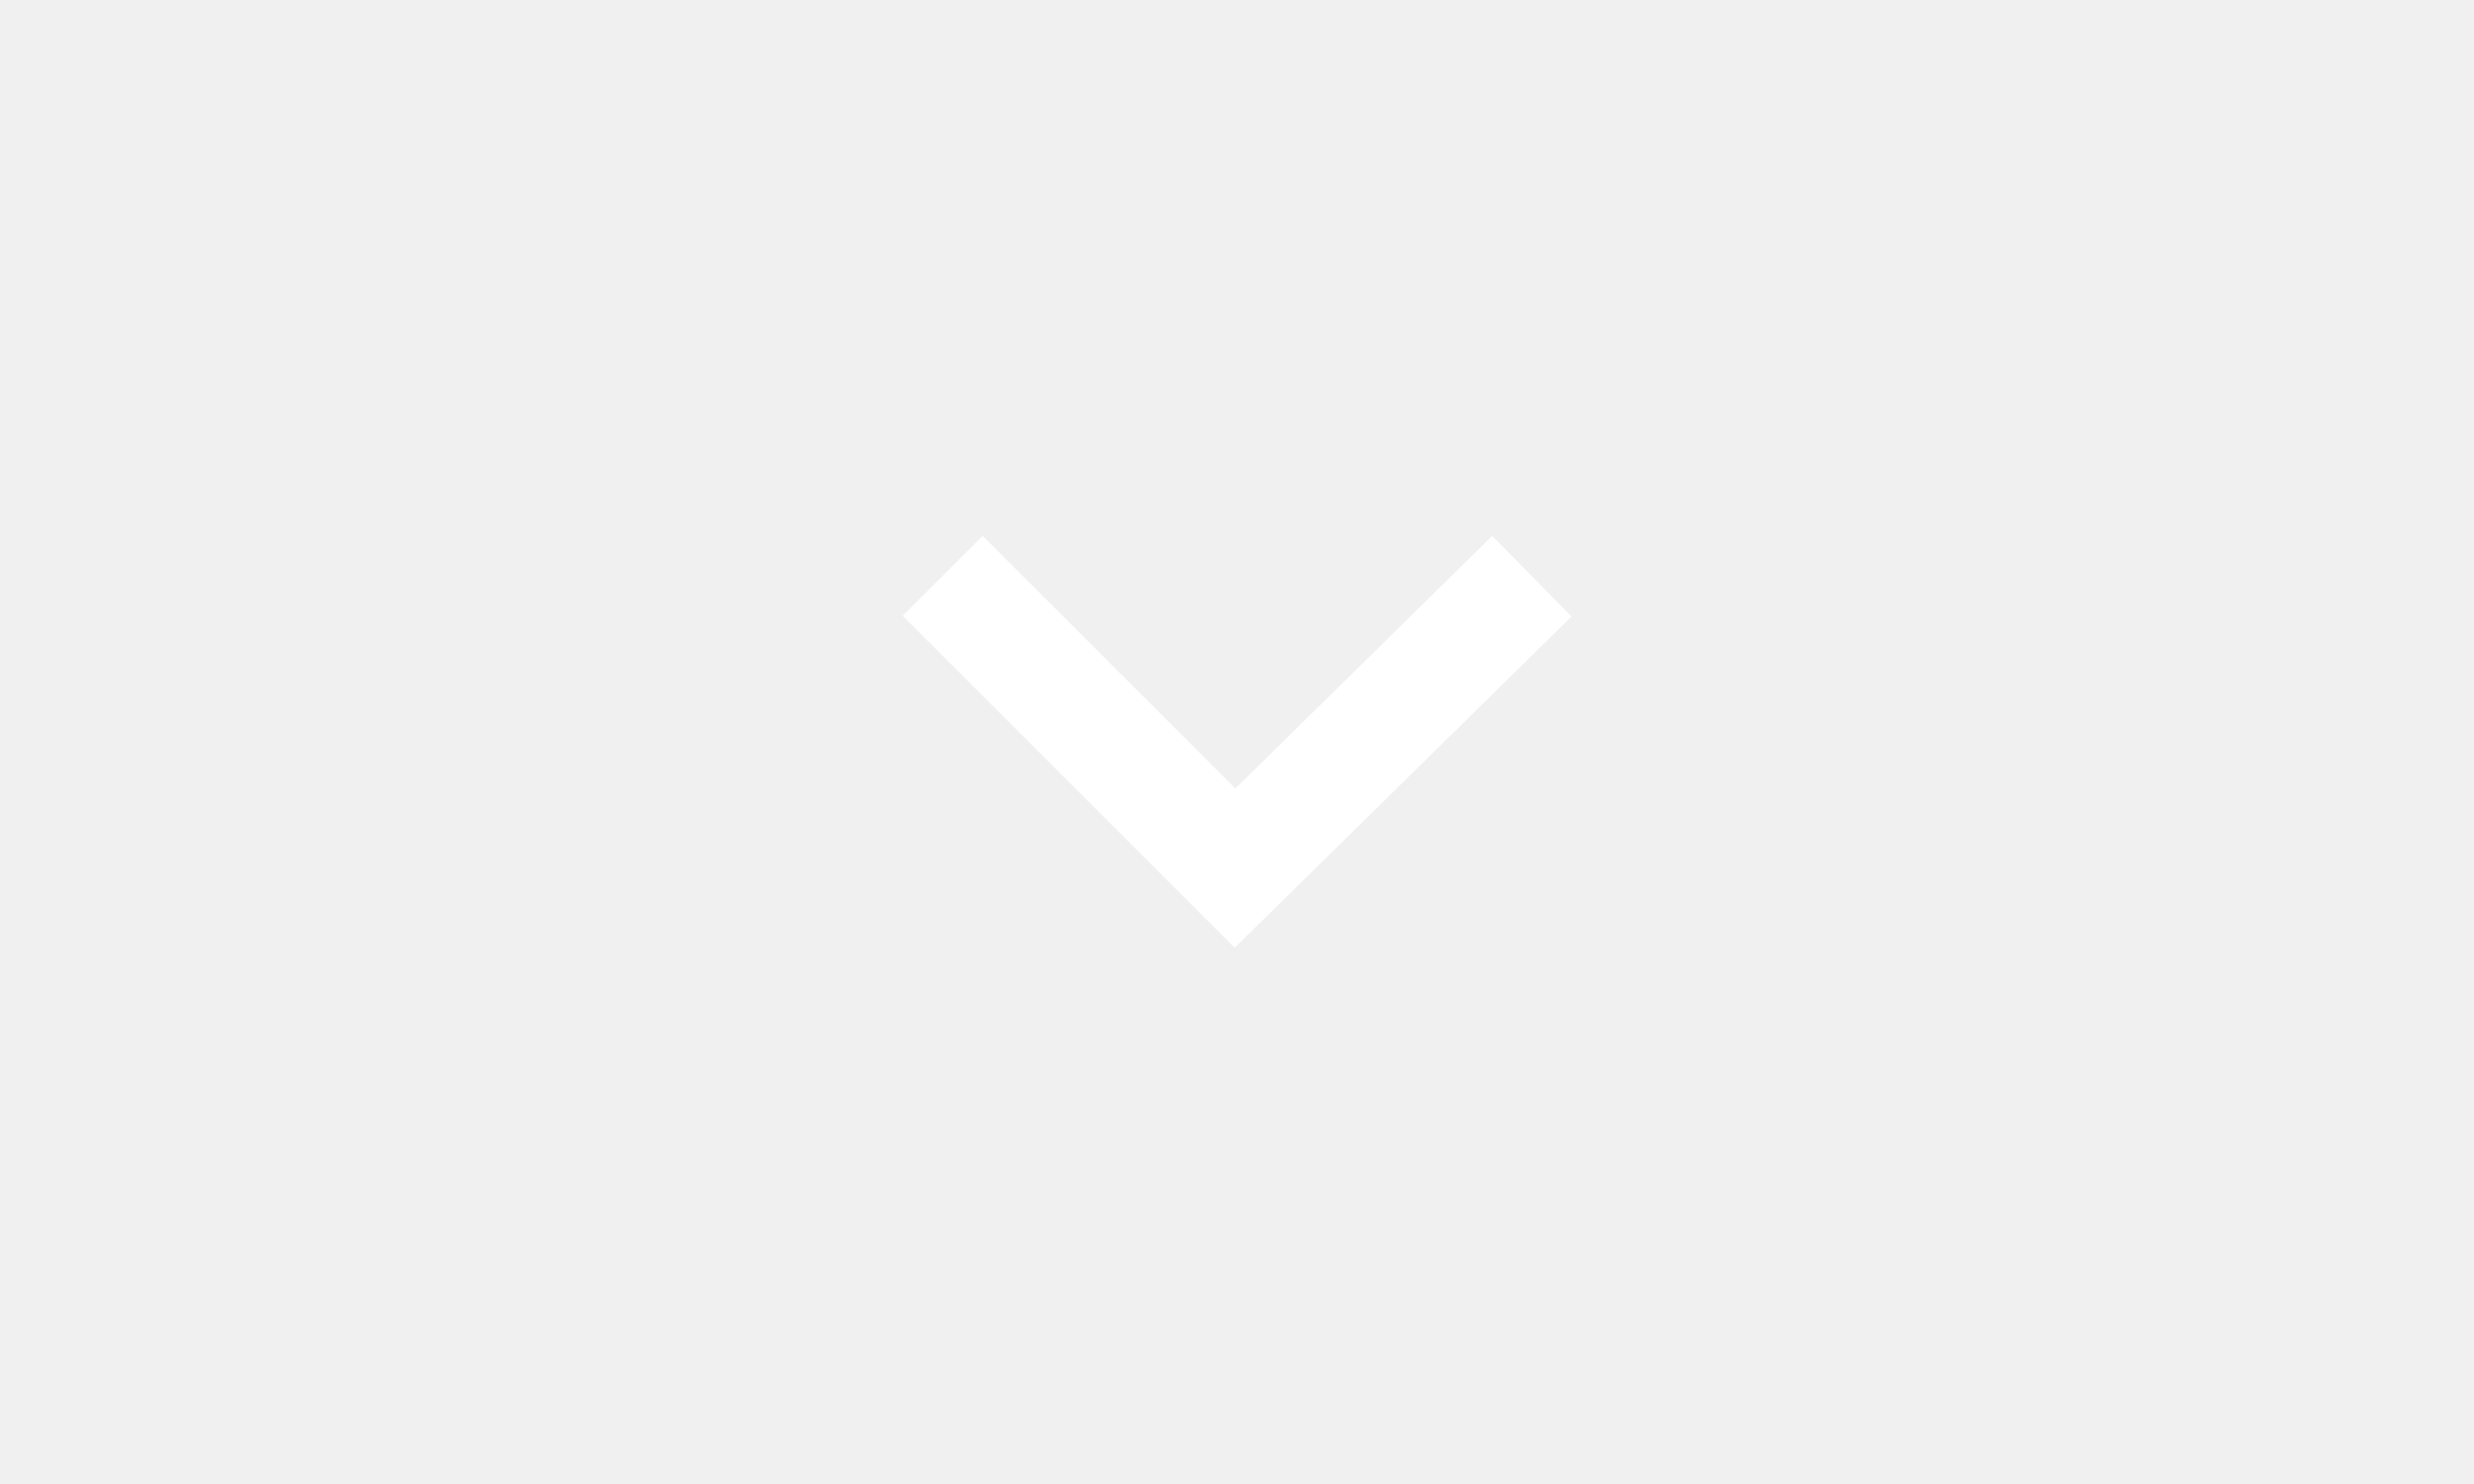
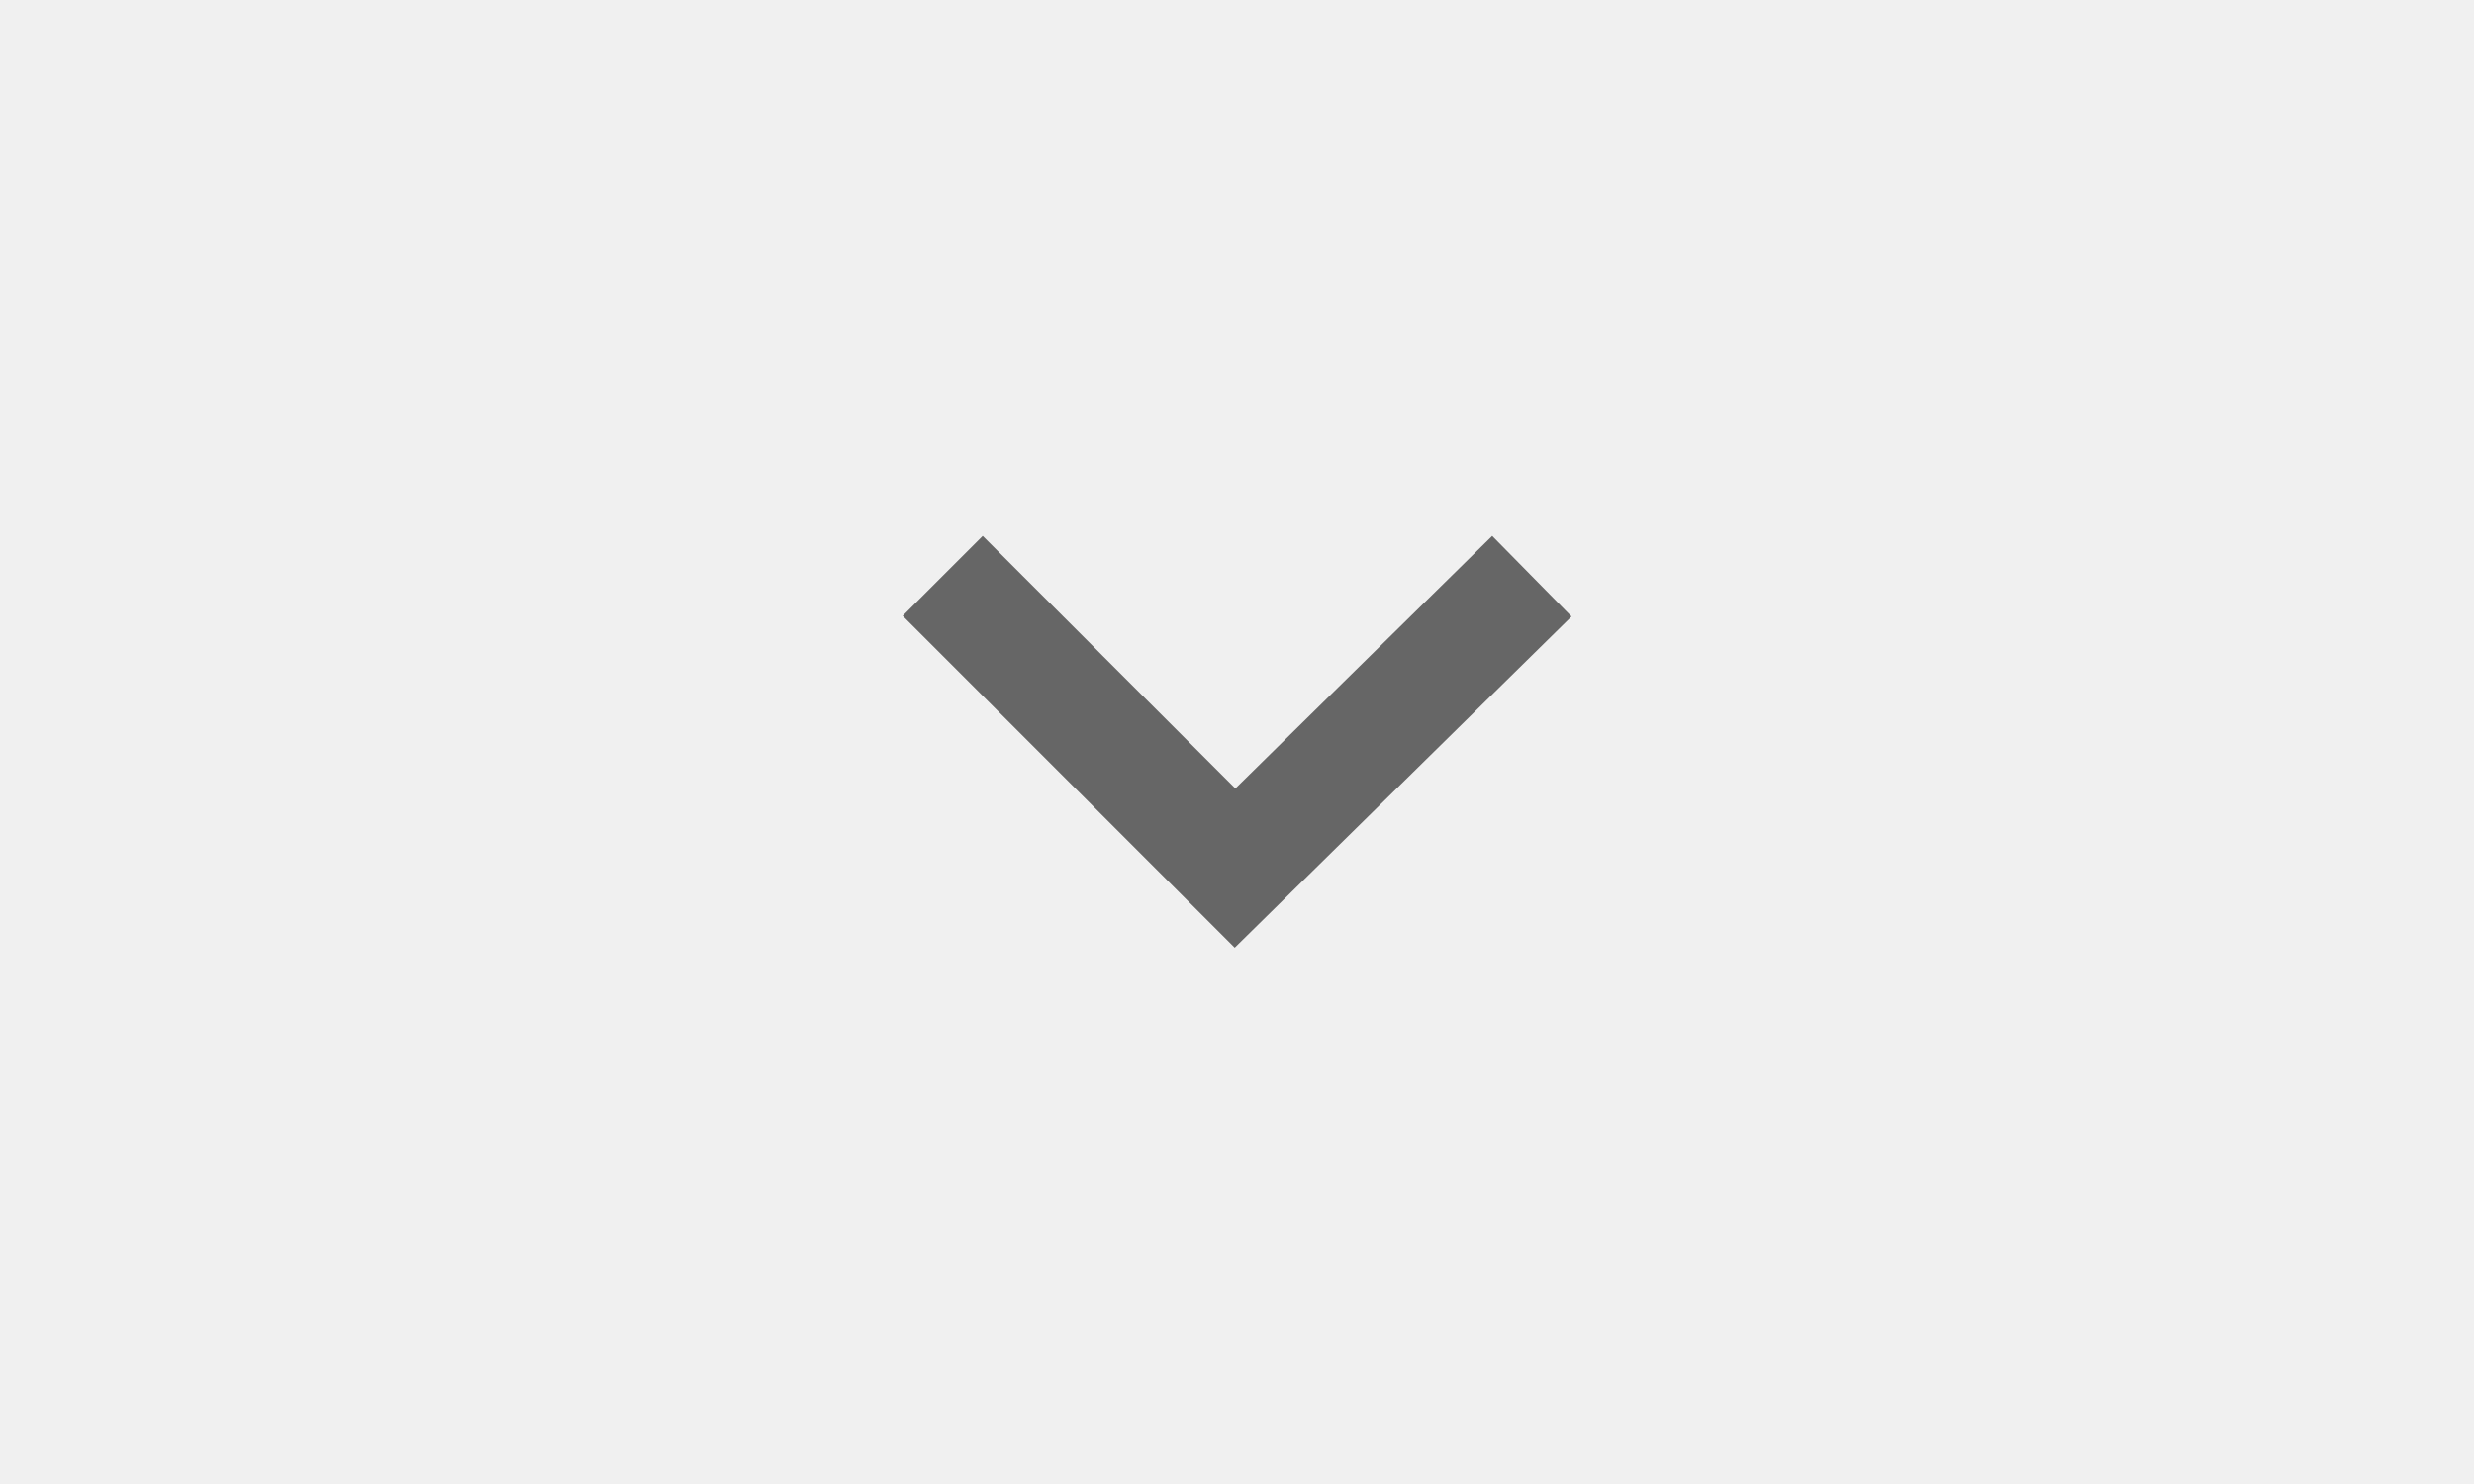
<svg xmlns="http://www.w3.org/2000/svg" version="1.1" width="43.75" height="26.25" id="svg2" xml:space="preserve">
  <defs id="defs6" />
  <g transform="matrix(1.25,0,0,-1.25,0,26.25)" id="g10">
    <g transform="translate(13.9023,12.2852)" id="g12">
-       <path d="M 0,0 3.57,-3.57 7.199,0" id="path14" style="fill:none;stroke:#ffffff;stroke-width:1.6;stroke-linecap:square;stroke-linejoin:miter;stroke-miterlimit:4;stroke-opacity:1;stroke-dasharray:none" />
+       <path d="M 0,0 3.57,-3.57 7.199,0" id="path14" style="fill:none;stroke:#666666;stroke-width:1.6;stroke-linecap:square;stroke-linejoin:miter;stroke-miterlimit:4;stroke-opacity:1;stroke-dasharray:none" />
    </g>
  </g>
</svg>
